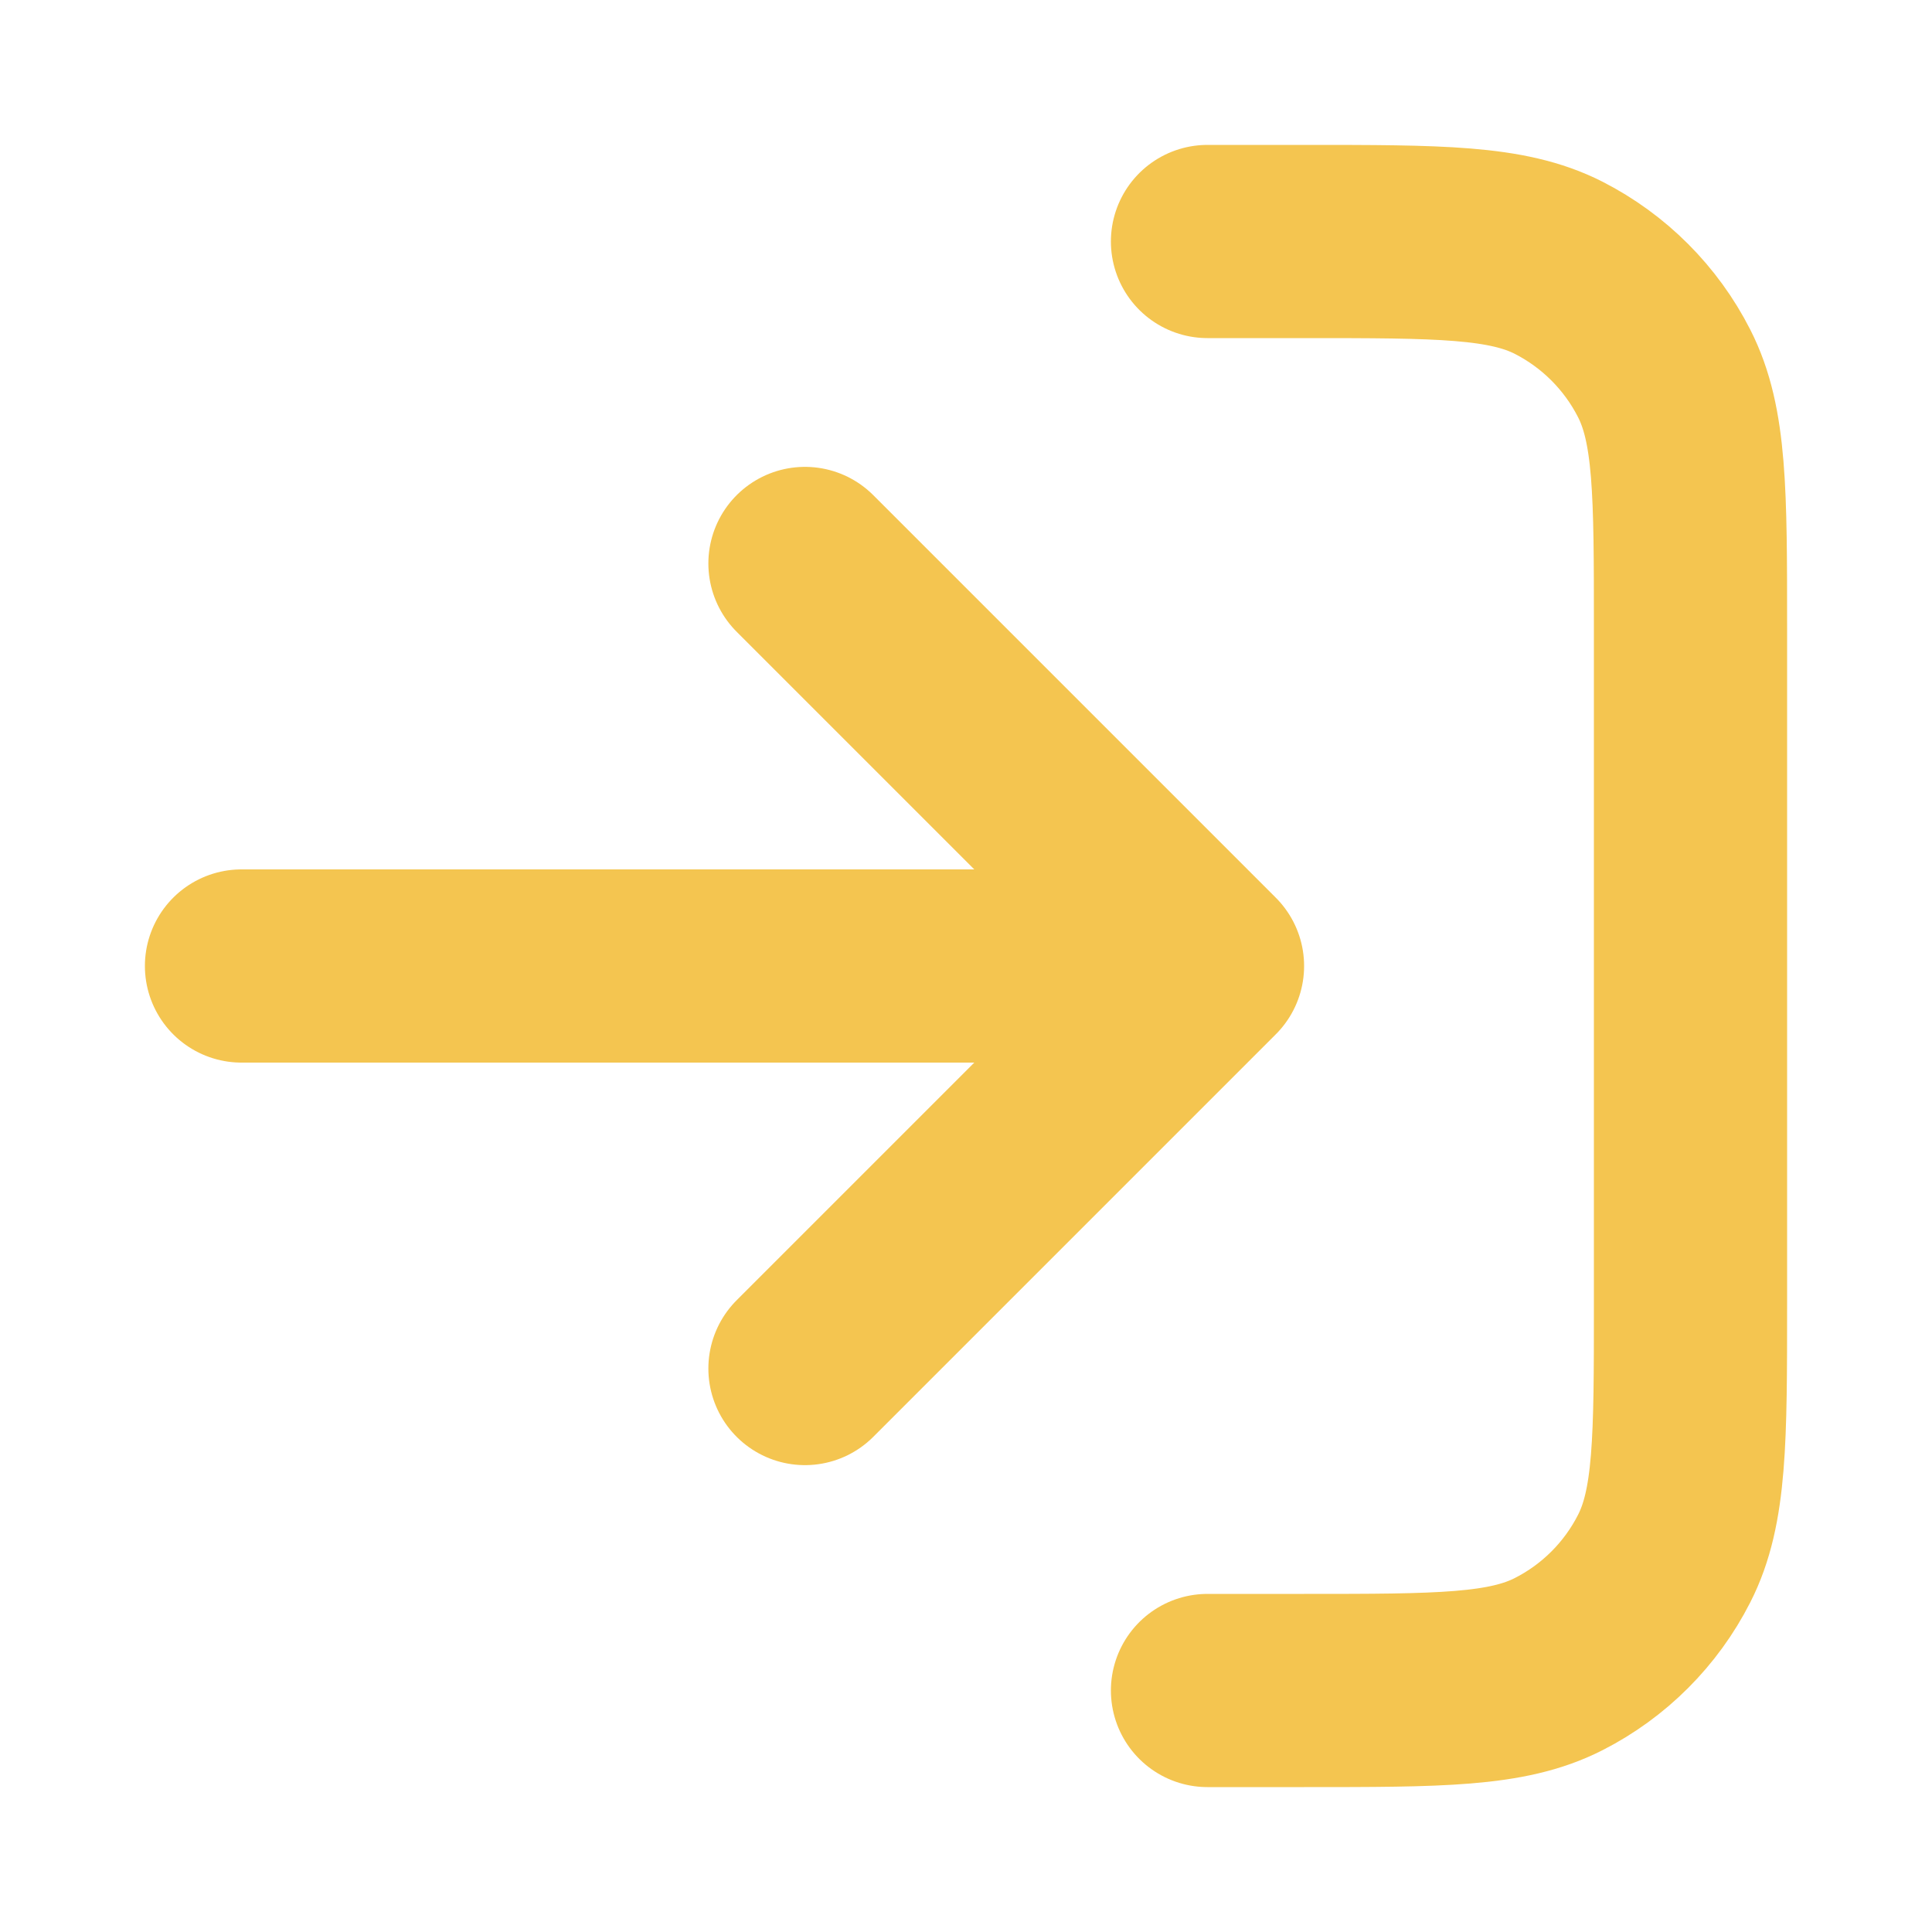
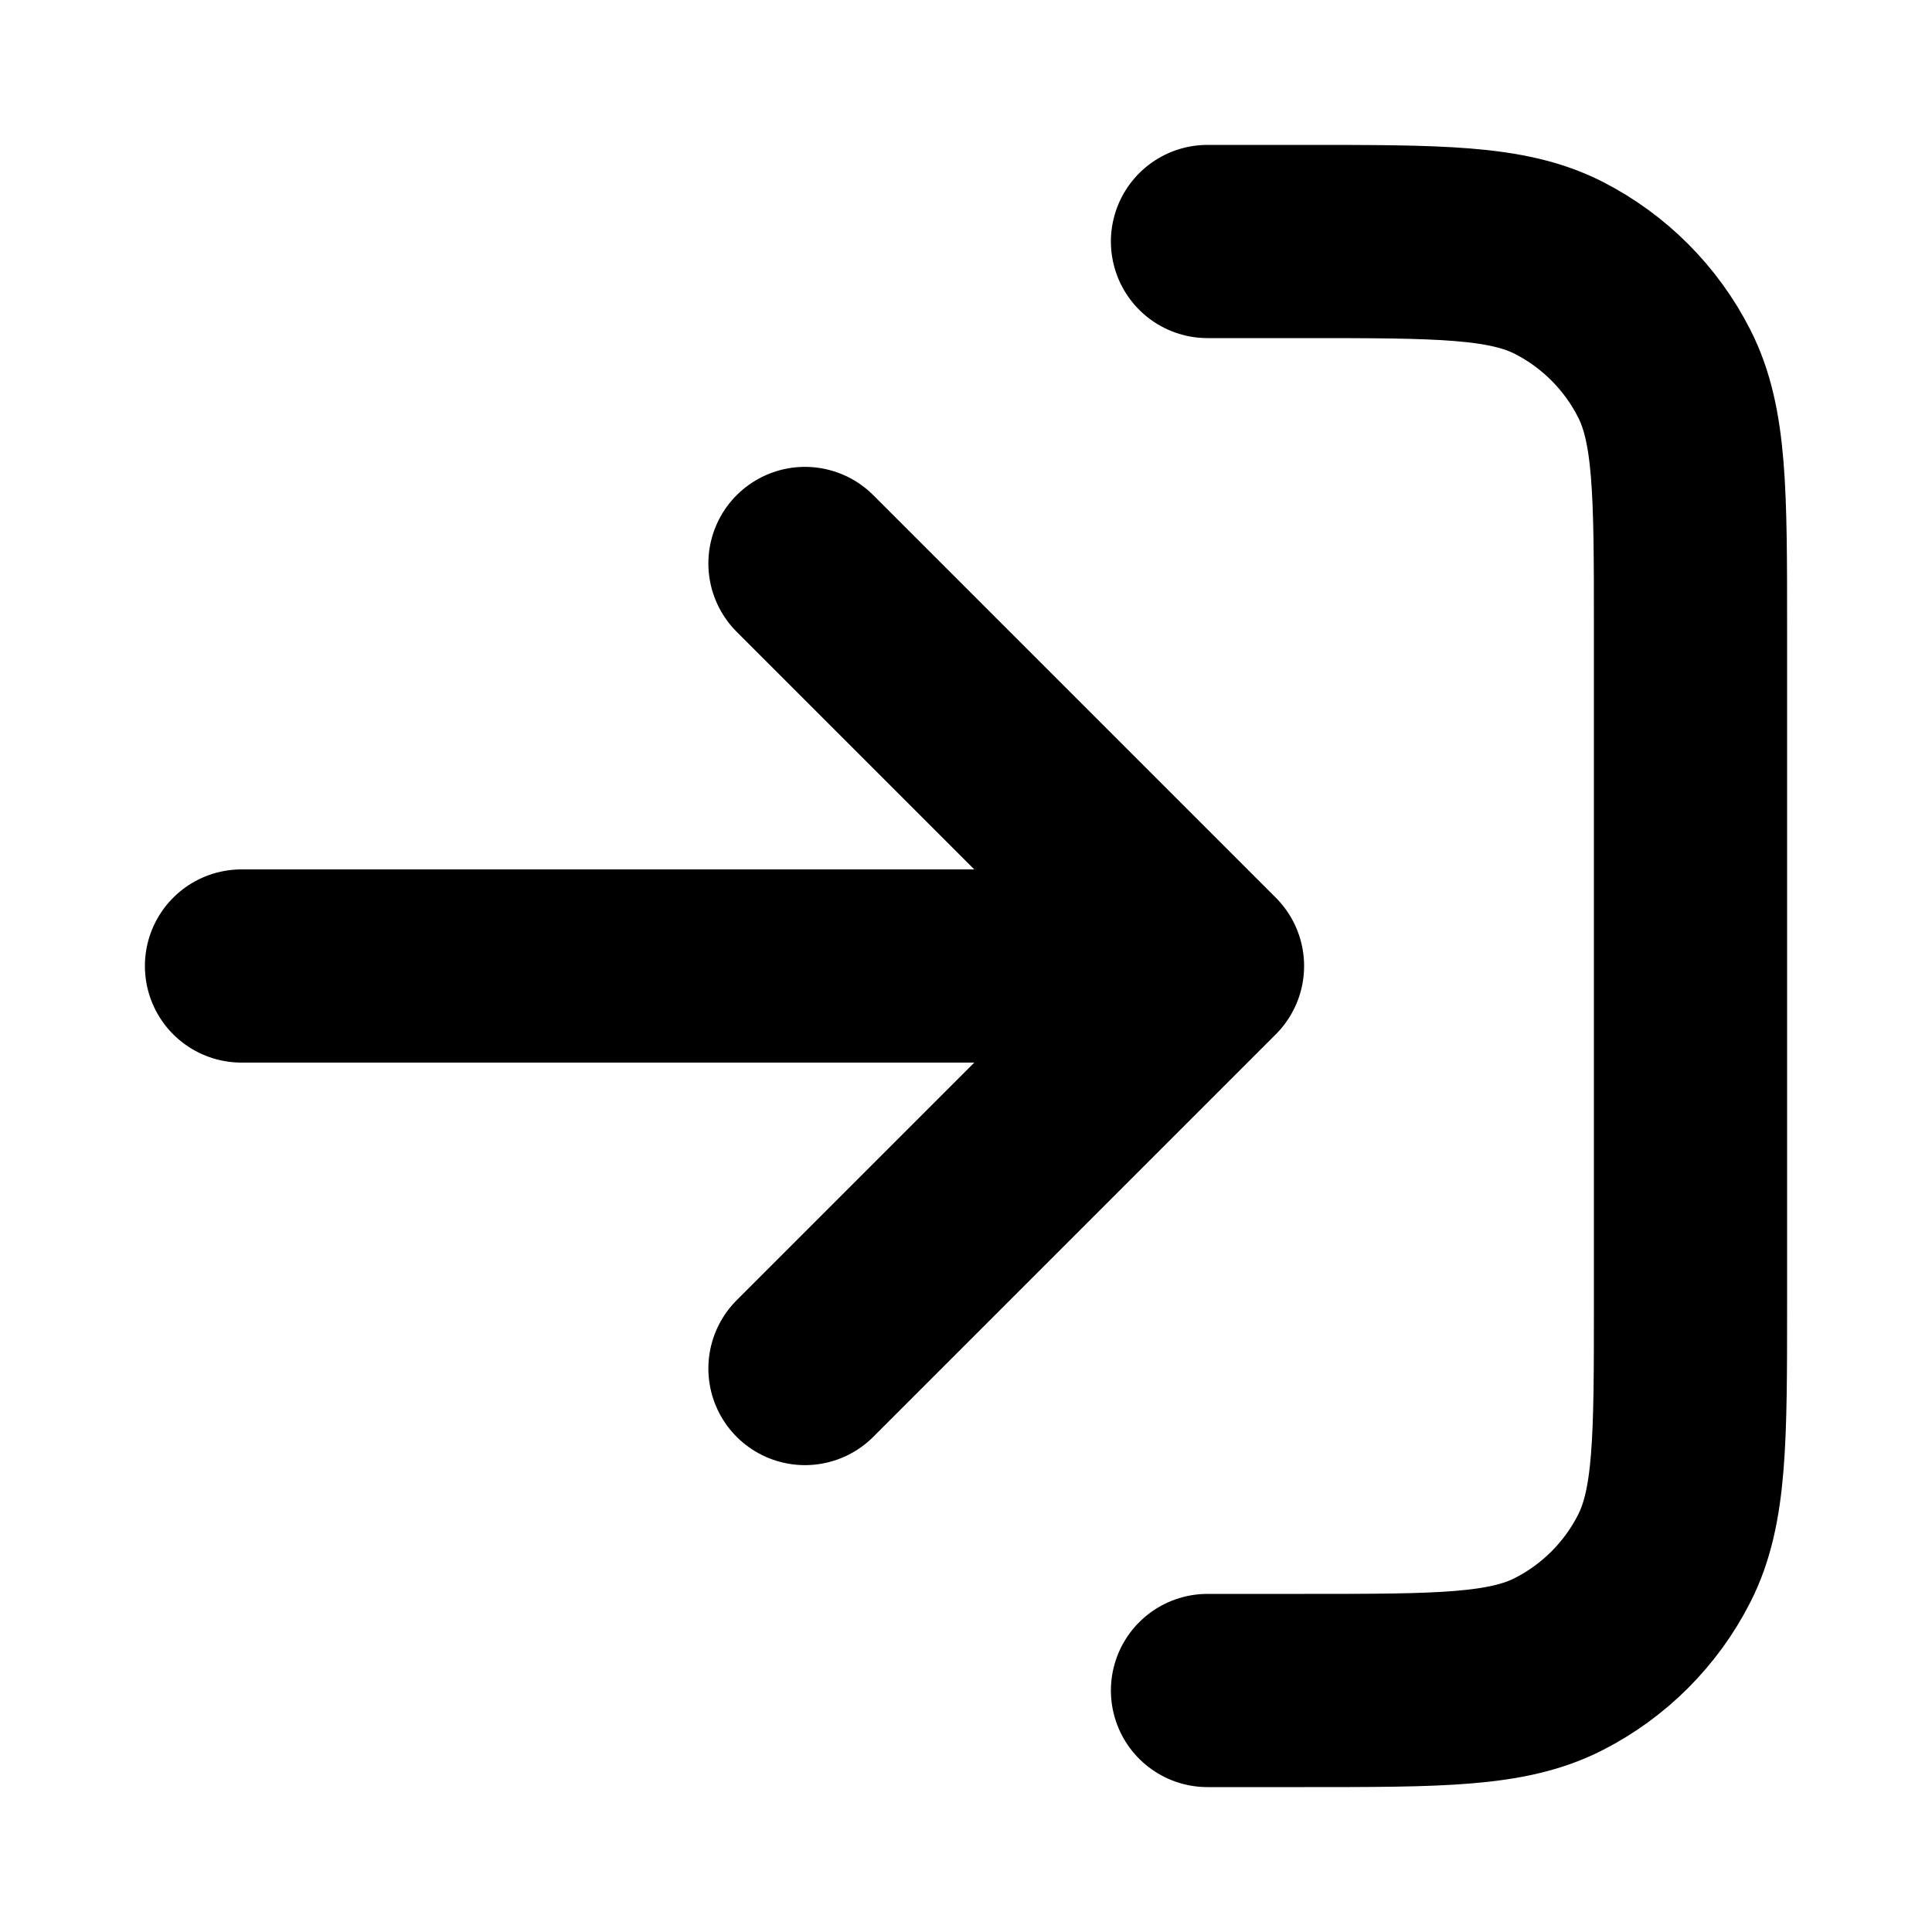
<svg xmlns="http://www.w3.org/2000/svg" width="20" height="20" viewBox="0 0 20 20" fill="none">
-   <path d="M12.5 2.5H13.5C14.9 2.5 15.6 2.5 16.135 2.772C16.605 3.012 16.988 3.395 17.227 3.865C17.5 4.4 17.5 5.1 17.5 6.5V13.5C17.5 14.9 17.5 15.6 17.227 16.135C16.988 16.605 16.605 16.988 16.135 17.227C15.6 17.5 14.9 17.5 13.5 17.5H12.5" stroke="#F4C550" stroke-width="2" stroke-linecap="round" stroke-linejoin="round" />
-   <path d="M8.333 5.833L12.5 10M12.5 10L8.333 14.167M12.5 10L2.5 10" stroke="#F4C550" stroke-width="2" stroke-linecap="round" stroke-linejoin="round" />
+   <path d="M12.5 2.5H13.5C14.9 2.5 15.6 2.5 16.135 2.772C16.605 3.012 16.988 3.395 17.227 3.865C17.5 4.4 17.5 5.1 17.5 6.5V13.5C17.5 14.9 17.5 15.6 17.227 16.135C16.988 16.605 16.605 16.988 16.135 17.227C15.6 17.5 14.9 17.5 13.5 17.5H12.5" stroke="currentColor" stroke-width="2" stroke-linecap="round" stroke-linejoin="round" />
+   <path d="M8.333 5.833L12.5 10M12.5 10L8.333 14.167M12.5 10L2.5 10" stroke="currentColor" stroke-width="2" stroke-linecap="round" stroke-linejoin="round" />
</svg>
